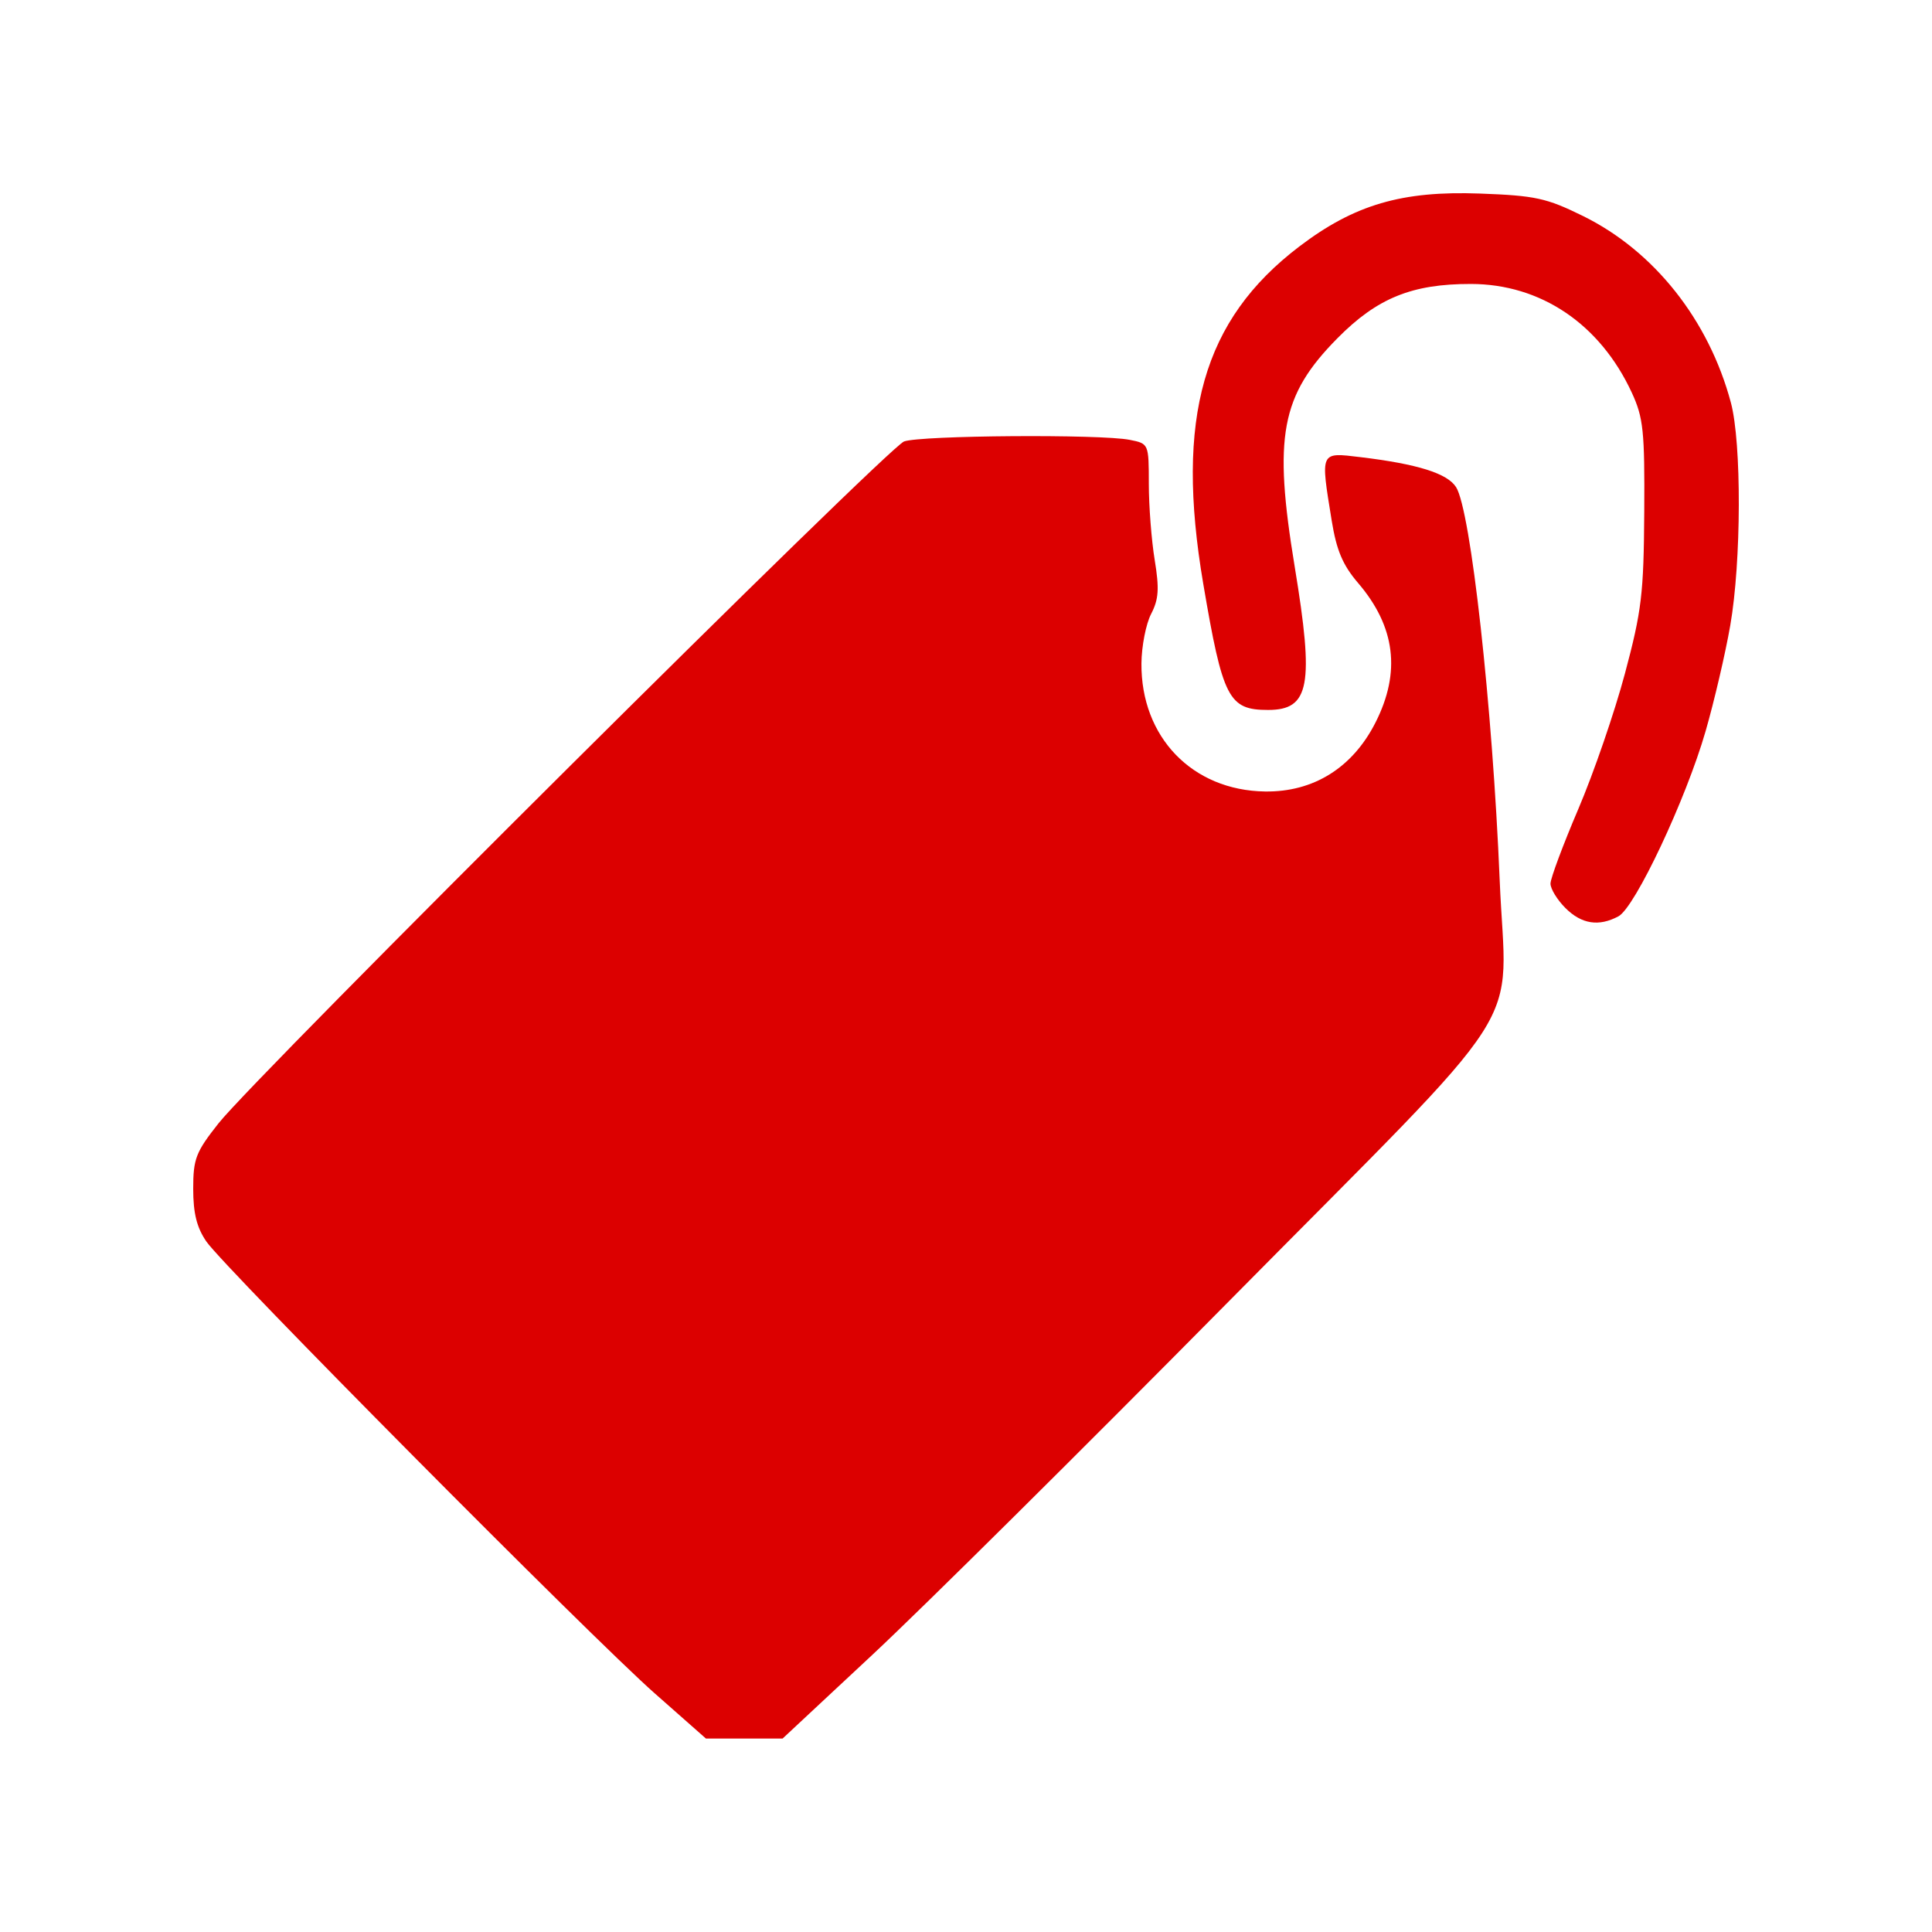
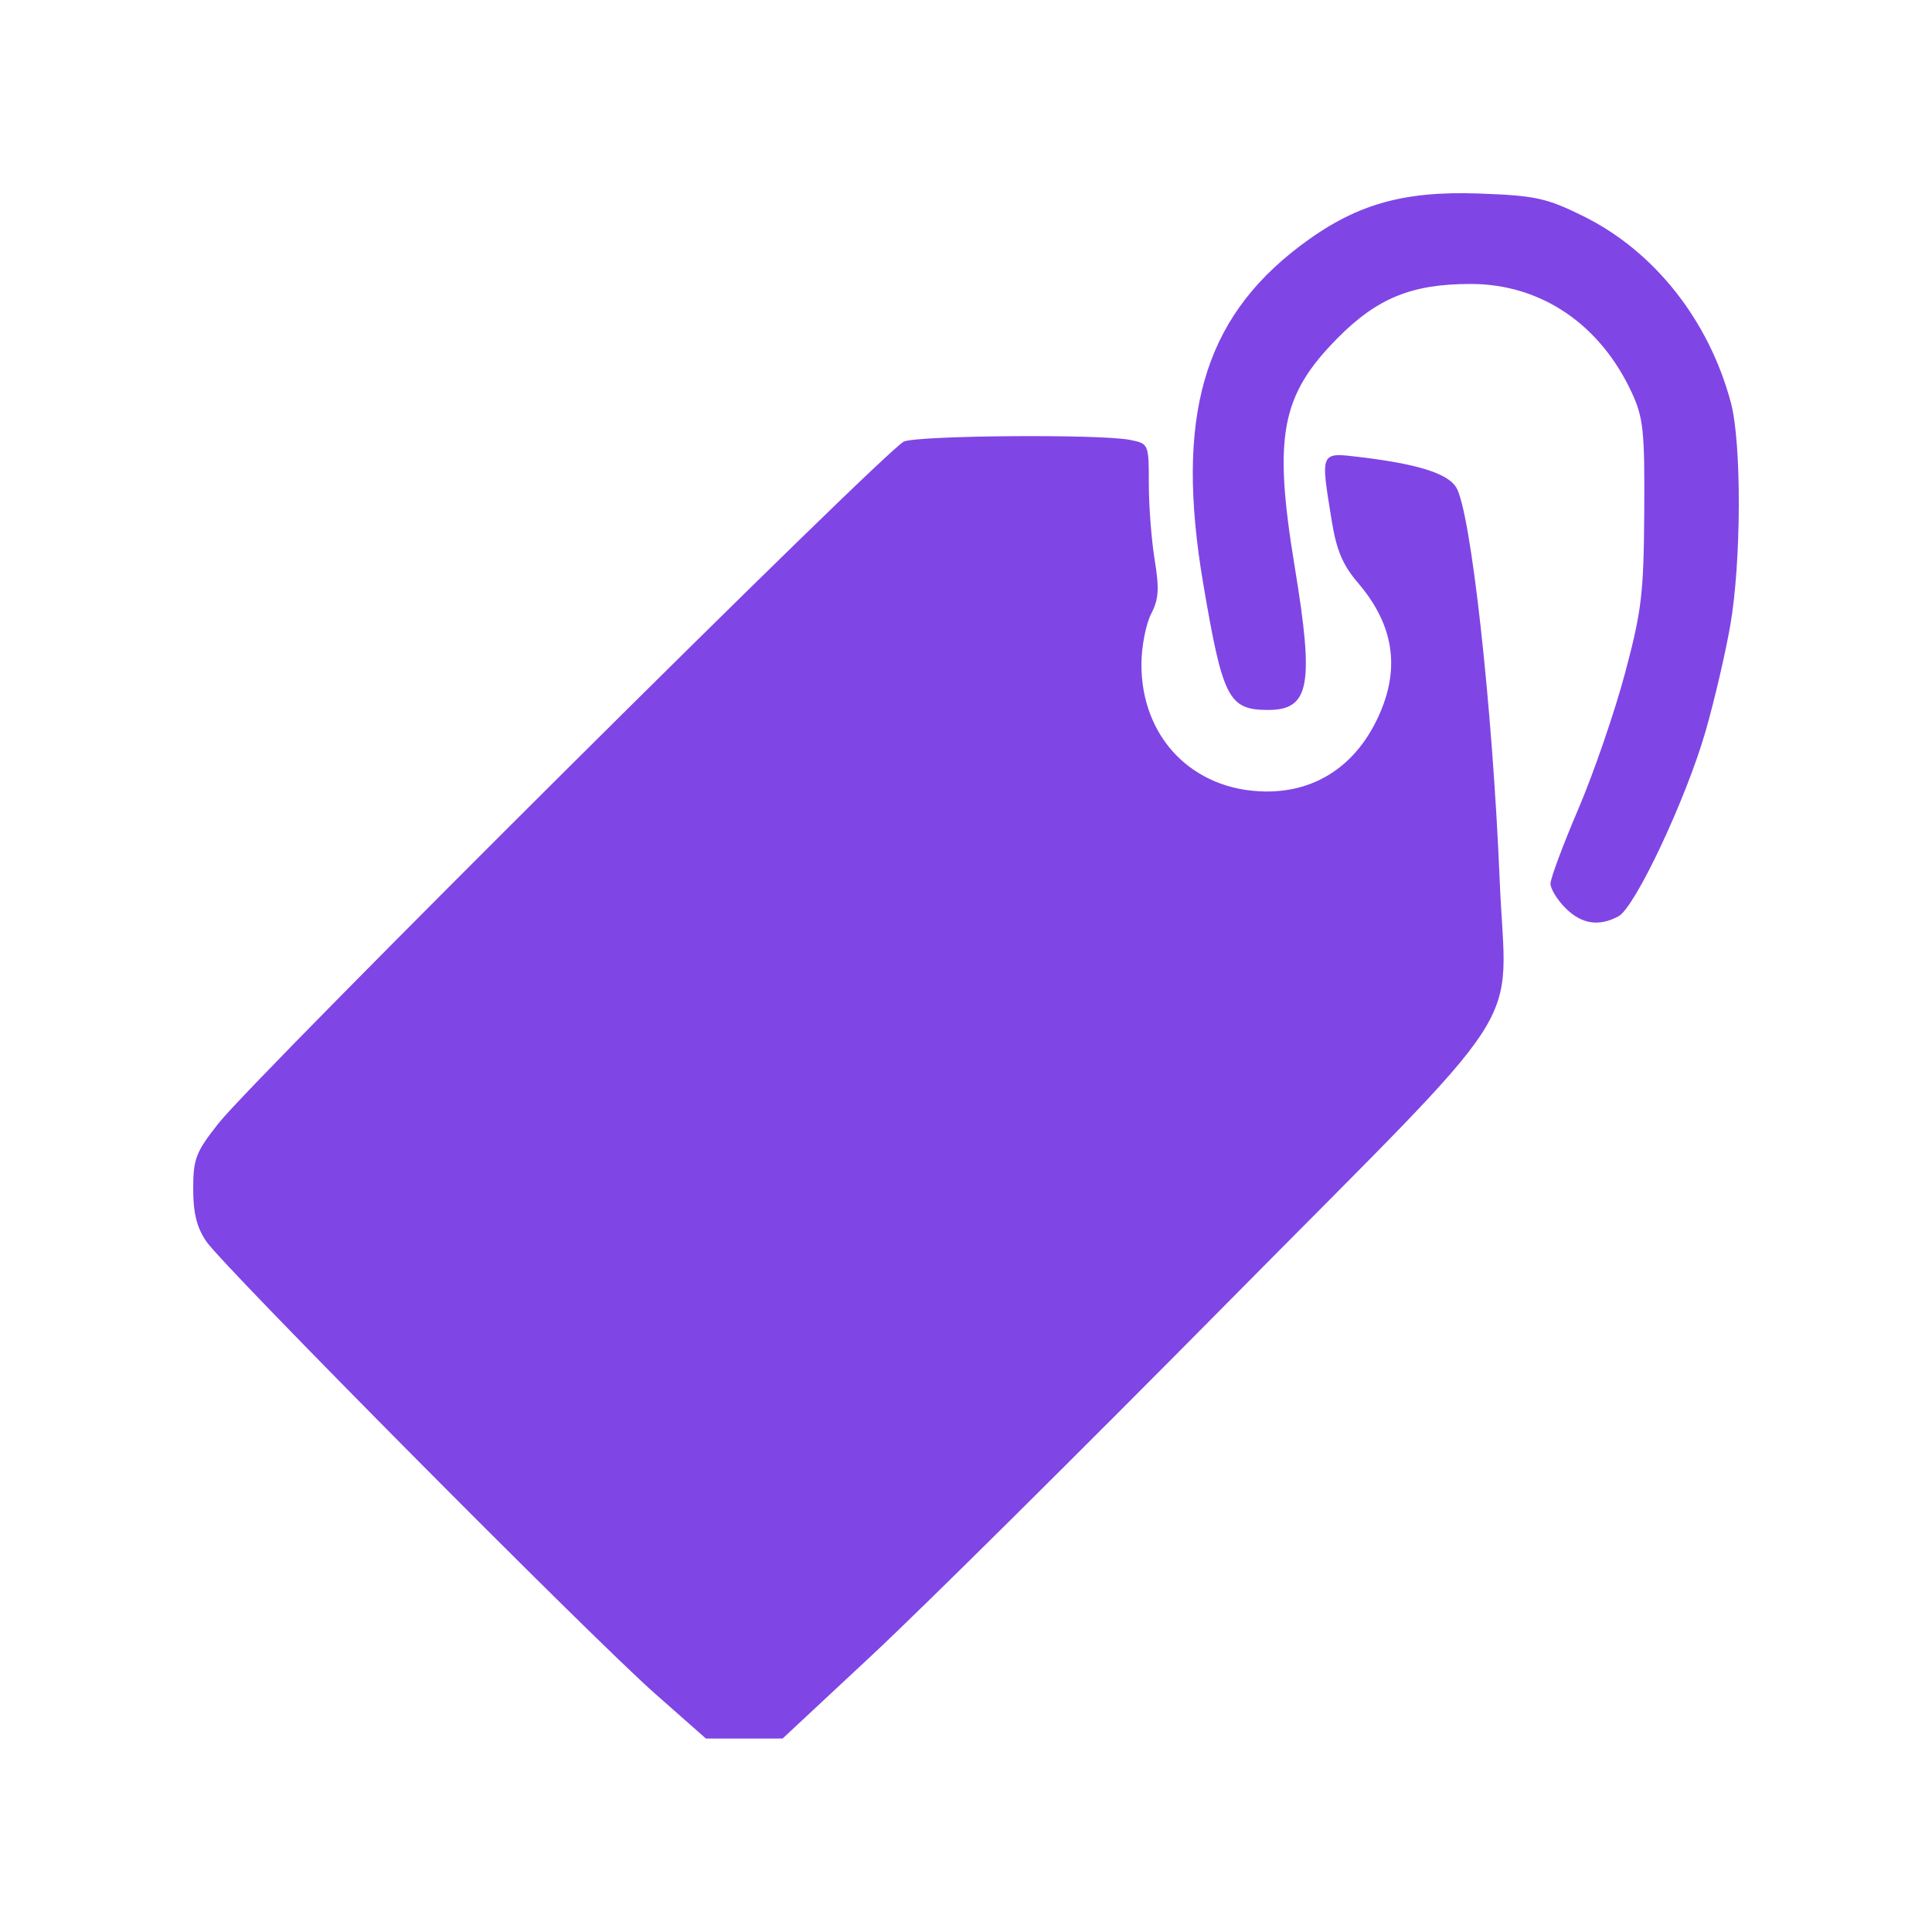
<svg xmlns="http://www.w3.org/2000/svg" width="200" height="199.975" viewBox="0 0 200 199.975" id="svg6502" version="1.1">
  <defs id="defs6504" />
  <g id="layer1" transform="translate(-418.2472,-518.5216)">
-     <path style="fill:#dc0000" d="m 486.051,693.843 c -6.601,-5.825 -44.588,-44.104 -46.437,-46.794 -0.996,-1.448 -1.366,-2.929 -1.366,-5.457 0,-3.119 0.265,-3.804 2.626,-6.791 3.908,-4.944 69.235,-69.923 70.955,-70.577 1.675,-0.637 20.357,-0.771 23.371,-0.169 1.967,0.393 1.969,0.398 1.973,4.568 0,2.296 0.276,5.837 0.609,7.87 0.488,2.981 0.417,4.06 -0.371,5.583 -0.537,1.038 -0.988,3.345 -1.002,5.126 -0.061,7.625 5.27,13.148 12.793,13.254 5.016,0.071 9.062,-2.455 11.437,-7.14 2.647,-5.221 2.058,-9.933 -1.806,-14.447 -1.586,-1.853 -2.23,-3.375 -2.729,-6.453 -1.171,-7.215 -1.233,-7.077 2.96,-6.573 5.919,0.712 9.002,1.677 9.913,3.102 1.52,2.377 3.775,22.701 4.518,40.711 0.67,16.25 3.829,11.339 -28.012,43.551 -15.142,15.319 -31.736,31.776 -36.877,36.571 l -9.346,8.718 -3.967,0 -3.967,0 -5.274,-4.654 z m 94.248,-81.322 c -0.851,-0.851 -1.546,-1.987 -1.546,-2.526 0,-0.539 1.297,-4.015 2.881,-7.725 1.585,-3.71 3.755,-10.016 4.823,-14.013 1.737,-6.5 1.948,-8.265 2.002,-16.718 0.054,-8.401 -0.09,-9.774 -1.286,-12.364 -3.284,-7.102 -9.417,-11.247 -16.656,-11.258 -6.098,-0.01 -9.714,1.461 -13.819,5.618 -5.863,5.936 -6.65,10.153 -4.42,23.674 2.021,12.254 1.546,14.806 -2.756,14.806 -4.089,0 -4.697,-1.181 -6.715,-13.062 -2.921,-17.192 -0.037,-27.319 9.94,-34.911 5.698,-4.336 10.629,-5.782 18.694,-5.484 5.755,0.213 6.891,0.46 10.675,2.323 7.362,3.624 13.02,10.762 15.31,19.314 1.123,4.192 1.089,16.473 -0.064,23.081 -0.507,2.909 -1.657,7.837 -2.556,10.951 -2.032,7.046 -7.298,18.232 -9.016,19.151 -2.036,1.09 -3.823,0.81 -5.492,-0.859 z" id="path5659" />
+     <path style="fill:#8045E5" d="m 486.051,693.843 c -6.601,-5.825 -44.588,-44.104 -46.437,-46.794 -0.996,-1.448 -1.366,-2.929 -1.366,-5.457 0,-3.119 0.265,-3.804 2.626,-6.791 3.908,-4.944 69.235,-69.923 70.955,-70.577 1.675,-0.637 20.357,-0.771 23.371,-0.169 1.967,0.393 1.969,0.398 1.973,4.568 0,2.296 0.276,5.837 0.609,7.87 0.488,2.981 0.417,4.06 -0.371,5.583 -0.537,1.038 -0.988,3.345 -1.002,5.126 -0.061,7.625 5.27,13.148 12.793,13.254 5.016,0.071 9.062,-2.455 11.437,-7.14 2.647,-5.221 2.058,-9.933 -1.806,-14.447 -1.586,-1.853 -2.23,-3.375 -2.729,-6.453 -1.171,-7.215 -1.233,-7.077 2.96,-6.573 5.919,0.712 9.002,1.677 9.913,3.102 1.52,2.377 3.775,22.701 4.518,40.711 0.67,16.25 3.829,11.339 -28.012,43.551 -15.142,15.319 -31.736,31.776 -36.877,36.571 l -9.346,8.718 -3.967,0 -3.967,0 -5.274,-4.654 z m 94.248,-81.322 c -0.851,-0.851 -1.546,-1.987 -1.546,-2.526 0,-0.539 1.297,-4.015 2.881,-7.725 1.585,-3.71 3.755,-10.016 4.823,-14.013 1.737,-6.5 1.948,-8.265 2.002,-16.718 0.054,-8.401 -0.09,-9.774 -1.286,-12.364 -3.284,-7.102 -9.417,-11.247 -16.656,-11.258 -6.098,-0.01 -9.714,1.461 -13.819,5.618 -5.863,5.936 -6.65,10.153 -4.42,23.674 2.021,12.254 1.546,14.806 -2.756,14.806 -4.089,0 -4.697,-1.181 -6.715,-13.062 -2.921,-17.192 -0.037,-27.319 9.94,-34.911 5.698,-4.336 10.629,-5.782 18.694,-5.484 5.755,0.213 6.891,0.46 10.675,2.323 7.362,3.624 13.02,10.762 15.31,19.314 1.123,4.192 1.089,16.473 -0.064,23.081 -0.507,2.909 -1.657,7.837 -2.556,10.951 -2.032,7.046 -7.298,18.232 -9.016,19.151 -2.036,1.09 -3.823,0.81 -5.492,-0.859 z" id="path5659" />
  </g>
</svg>
